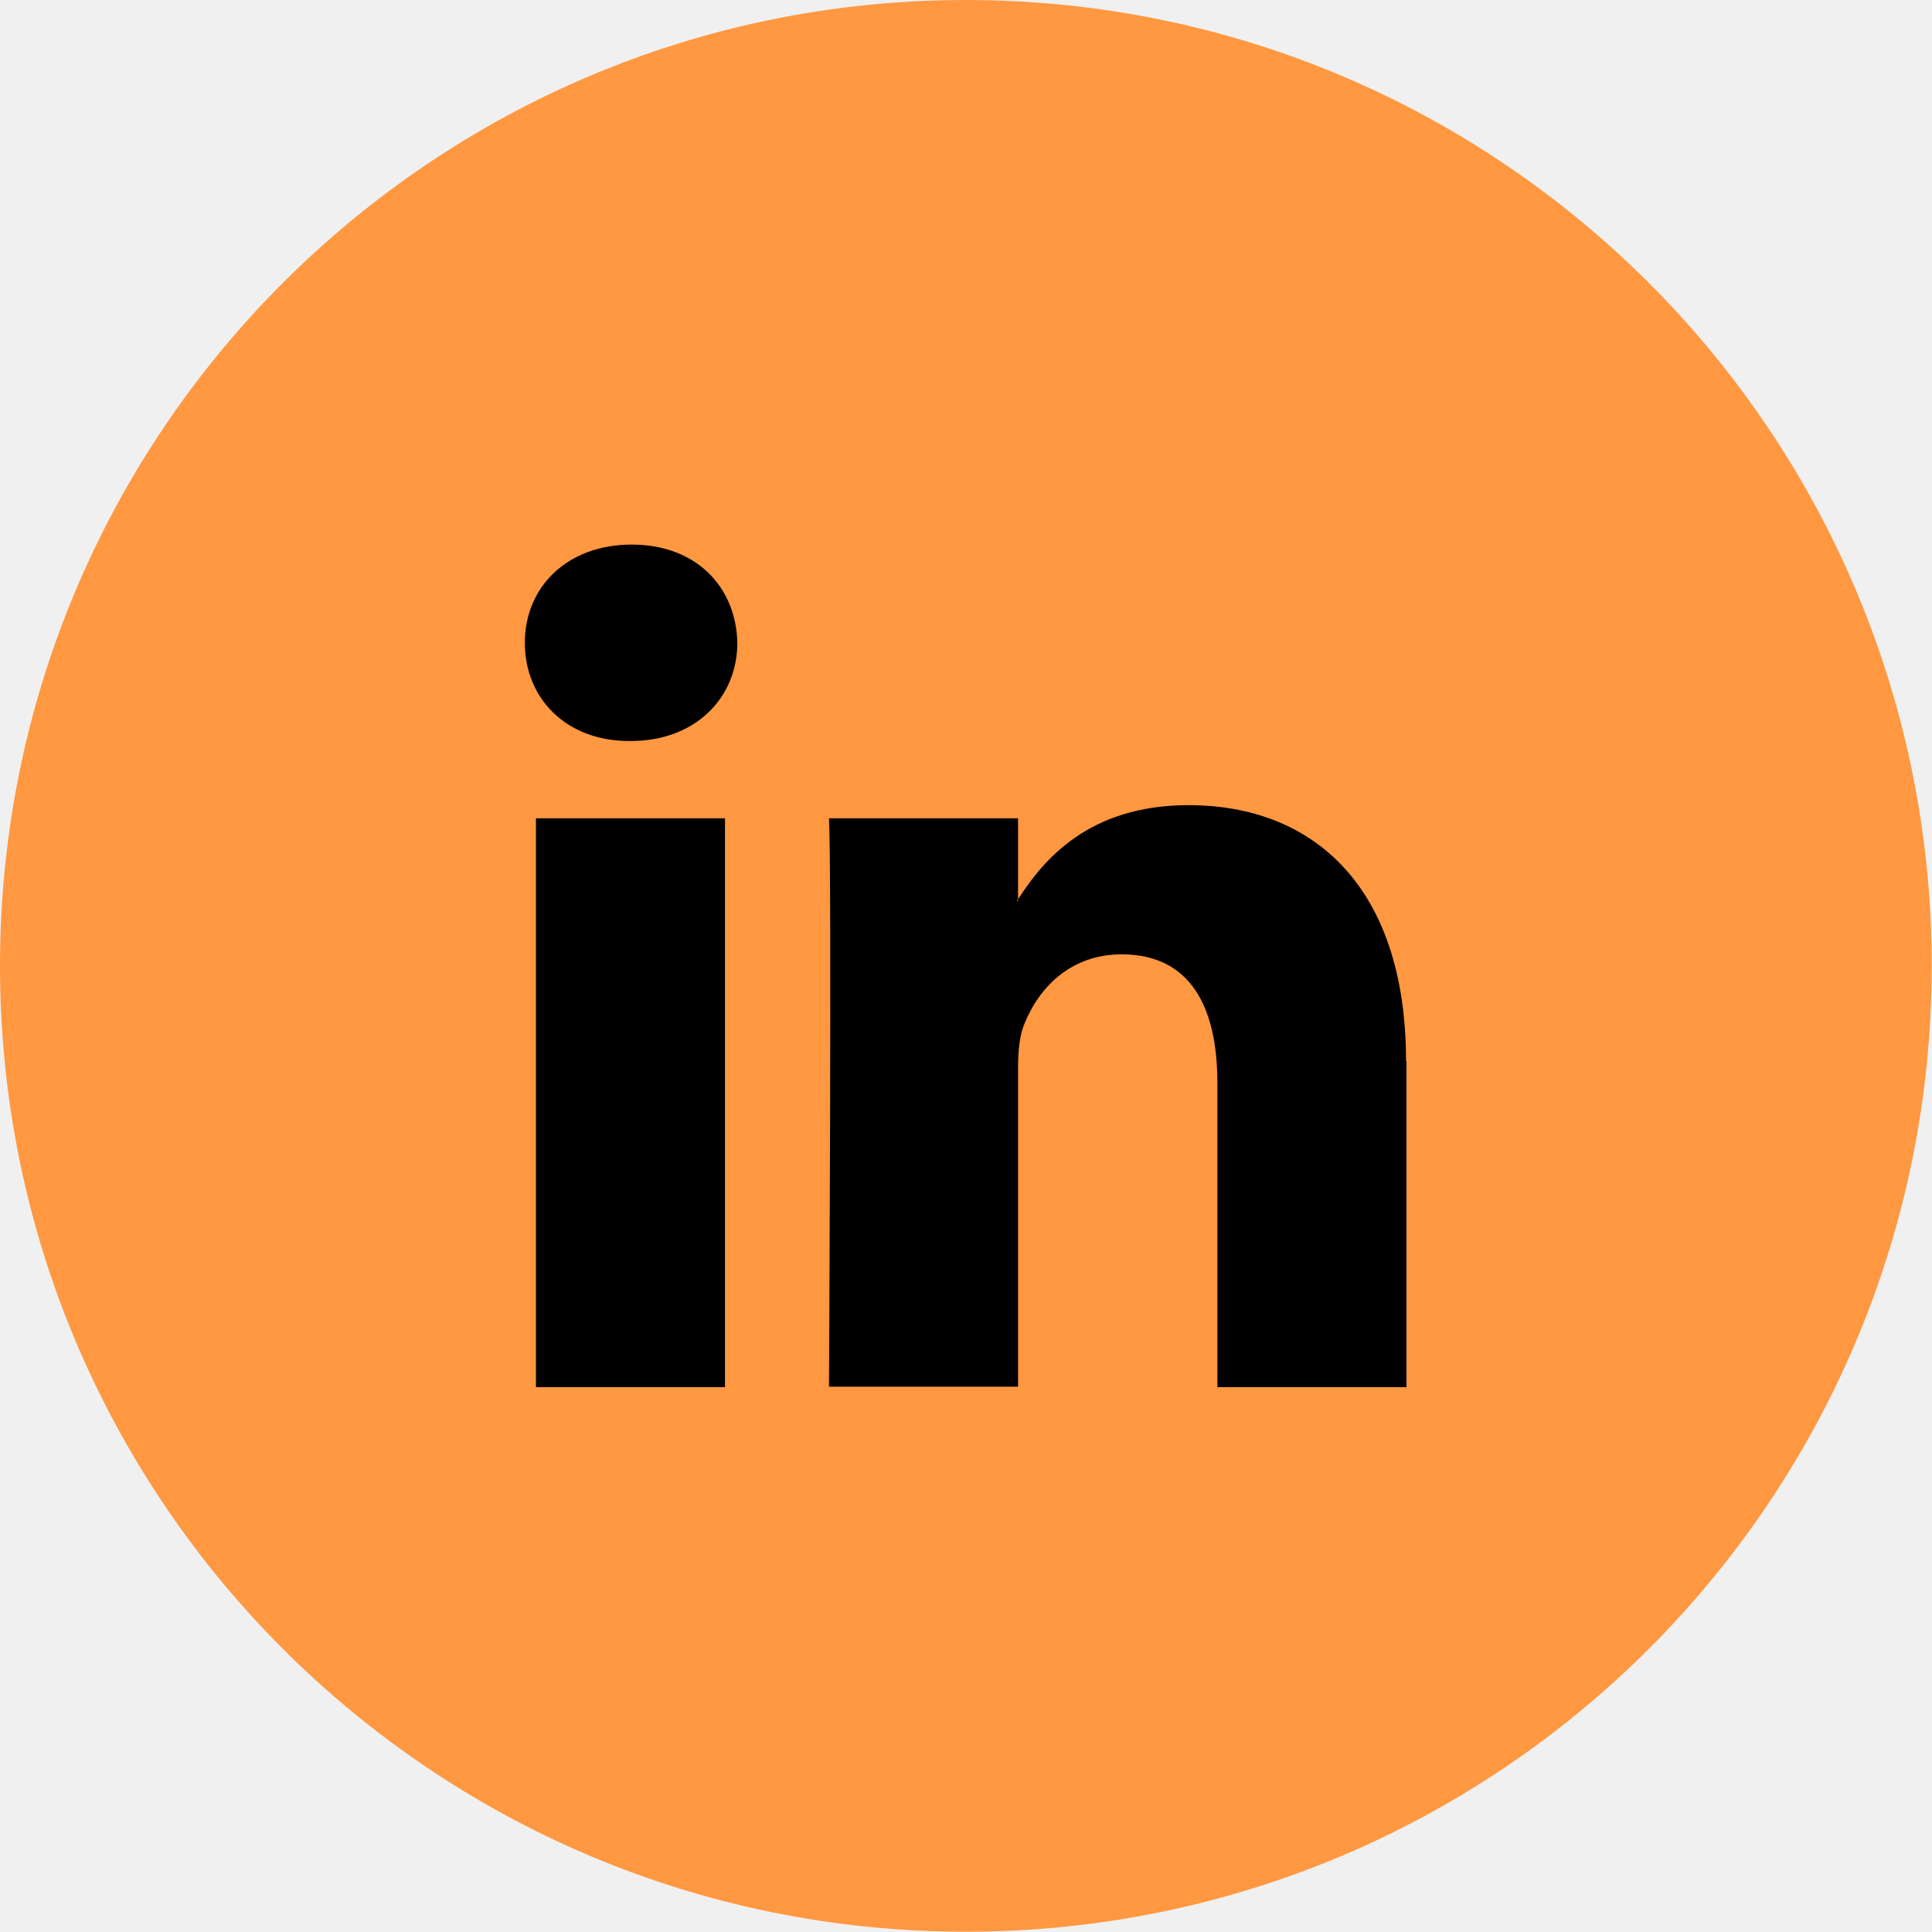
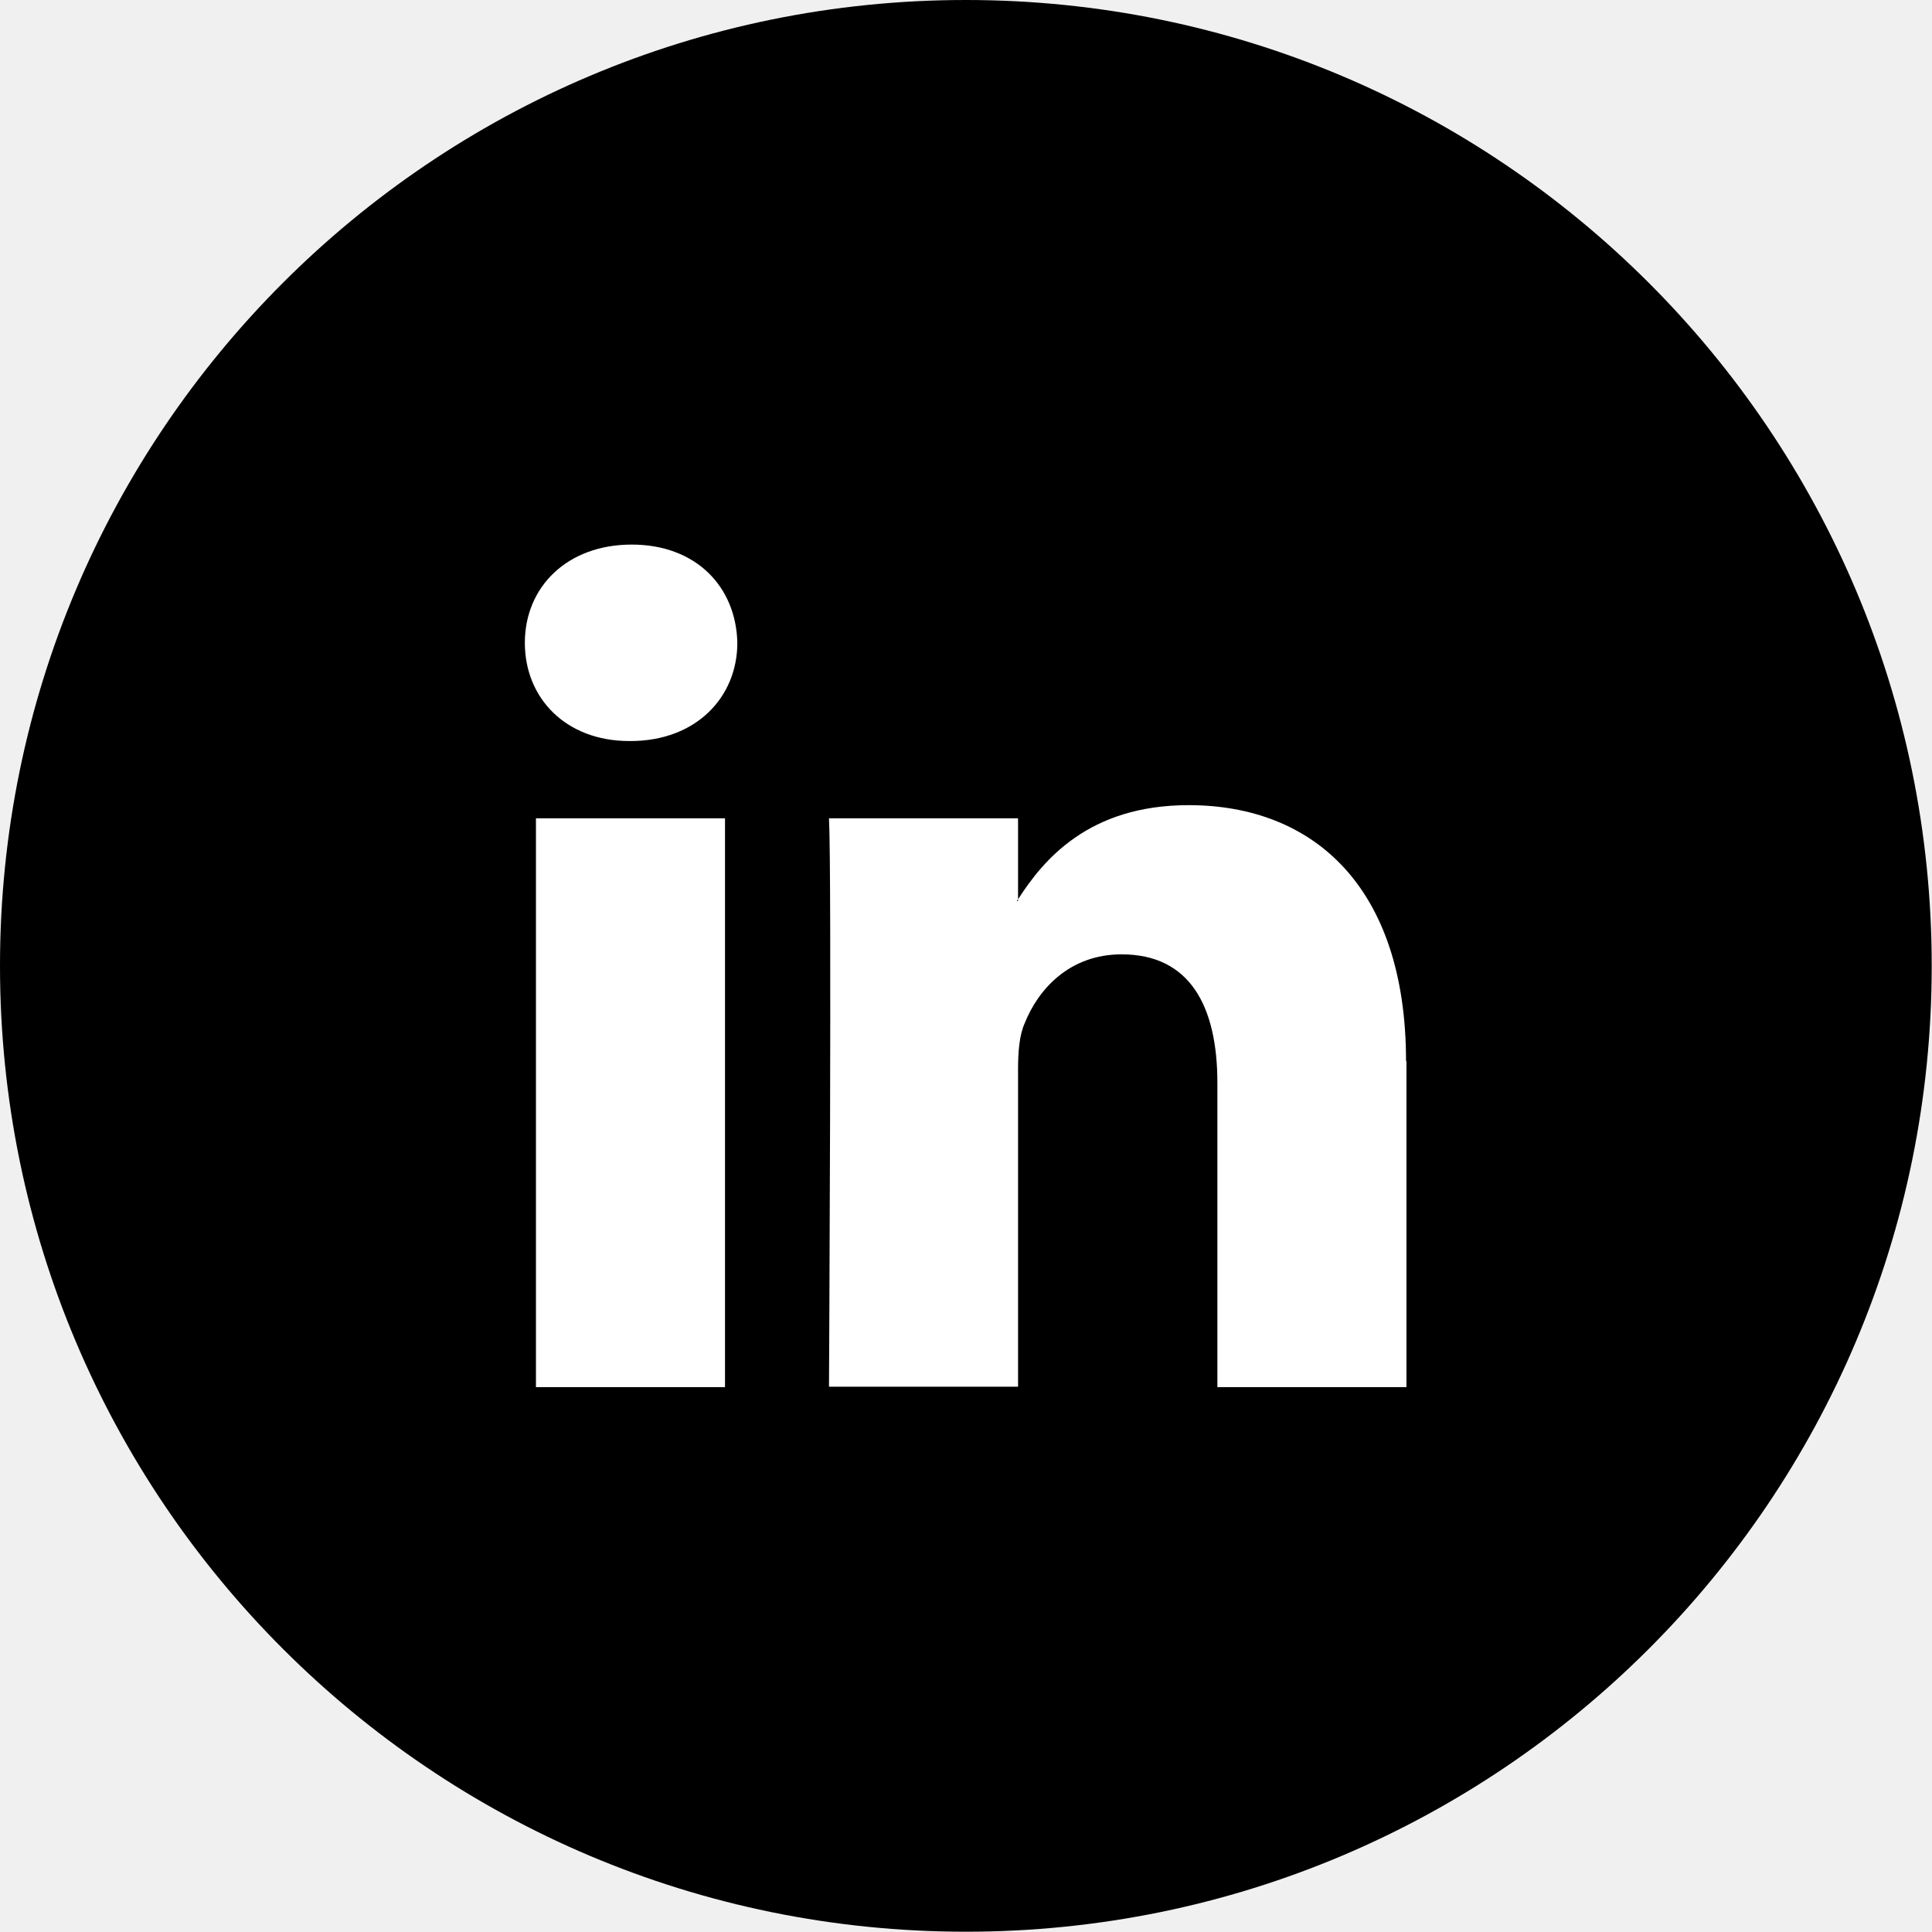
<svg xmlns="http://www.w3.org/2000/svg" width="47.007" height="47.007" viewBox="0 0 47.007 47.007">
-   <path fill="#FF9841" fill-rule="evenodd" d="M47 23.5C47 36.48 36.48 47 23.5 47S0 36.48 0 23.5 10.52 0 23.5 0 47 10.52 47 23.5Z" />
-   <path d="M34.22 25.82v7.93h-4.6v-7.4c0-1.87-.67-3.13-2.33-3.13-1.27 0-2.03.85-2.36 1.68-.13.29-.16.7-.16 1.12v7.72h-4.6s.07-12.53 0-13.83h4.6v1.97s-.02.02-.03.04h.03v-.04c.61-.95 1.71-2.29 4.15-2.29 3.03 0 5.29 1.98 5.29 6.23h.01ZM15.37 13.25c-1.57 0-2.6 1.03-2.6 2.39 0 1.35 1 2.39 2.54 2.39h.03c1.6 0 2.6-1.07 2.6-2.39-.03-1.36-1-2.39-2.57-2.39Zm-2.33 20.5h4.6V19.91h-4.6v13.84Z" />
+   <path fill-rule="evenodd" d="M47 23.5C47 36.48 36.48 47 23.5 47S0 36.48 0 23.5 10.52 0 23.5 0 47 10.52 47 23.5Z" />
+   <path d="M34.22 25.82v7.93h-4.6v-7.4c0-1.87-.67-3.13-2.33-3.13-1.27 0-2.03.85-2.36 1.68-.13.29-.16.7-.16 1.12v7.72h-4.6s.07-12.53 0-13.83h4.6v1.97s-.02.02-.03.04h.03v-.04c.61-.95 1.71-2.29 4.15-2.29 3.03 0 5.29 1.98 5.29 6.23h.01ZM15.37 13.25c-1.57 0-2.6 1.03-2.6 2.39 0 1.35 1 2.39 2.54 2.39h.03c1.6 0 2.6-1.07 2.6-2.39-.03-1.36-1-2.39-2.57-2.39Zm-2.33 20.5h4.6V19.91h-4.6v13.84Z" fill="#fff" />
</svg>
